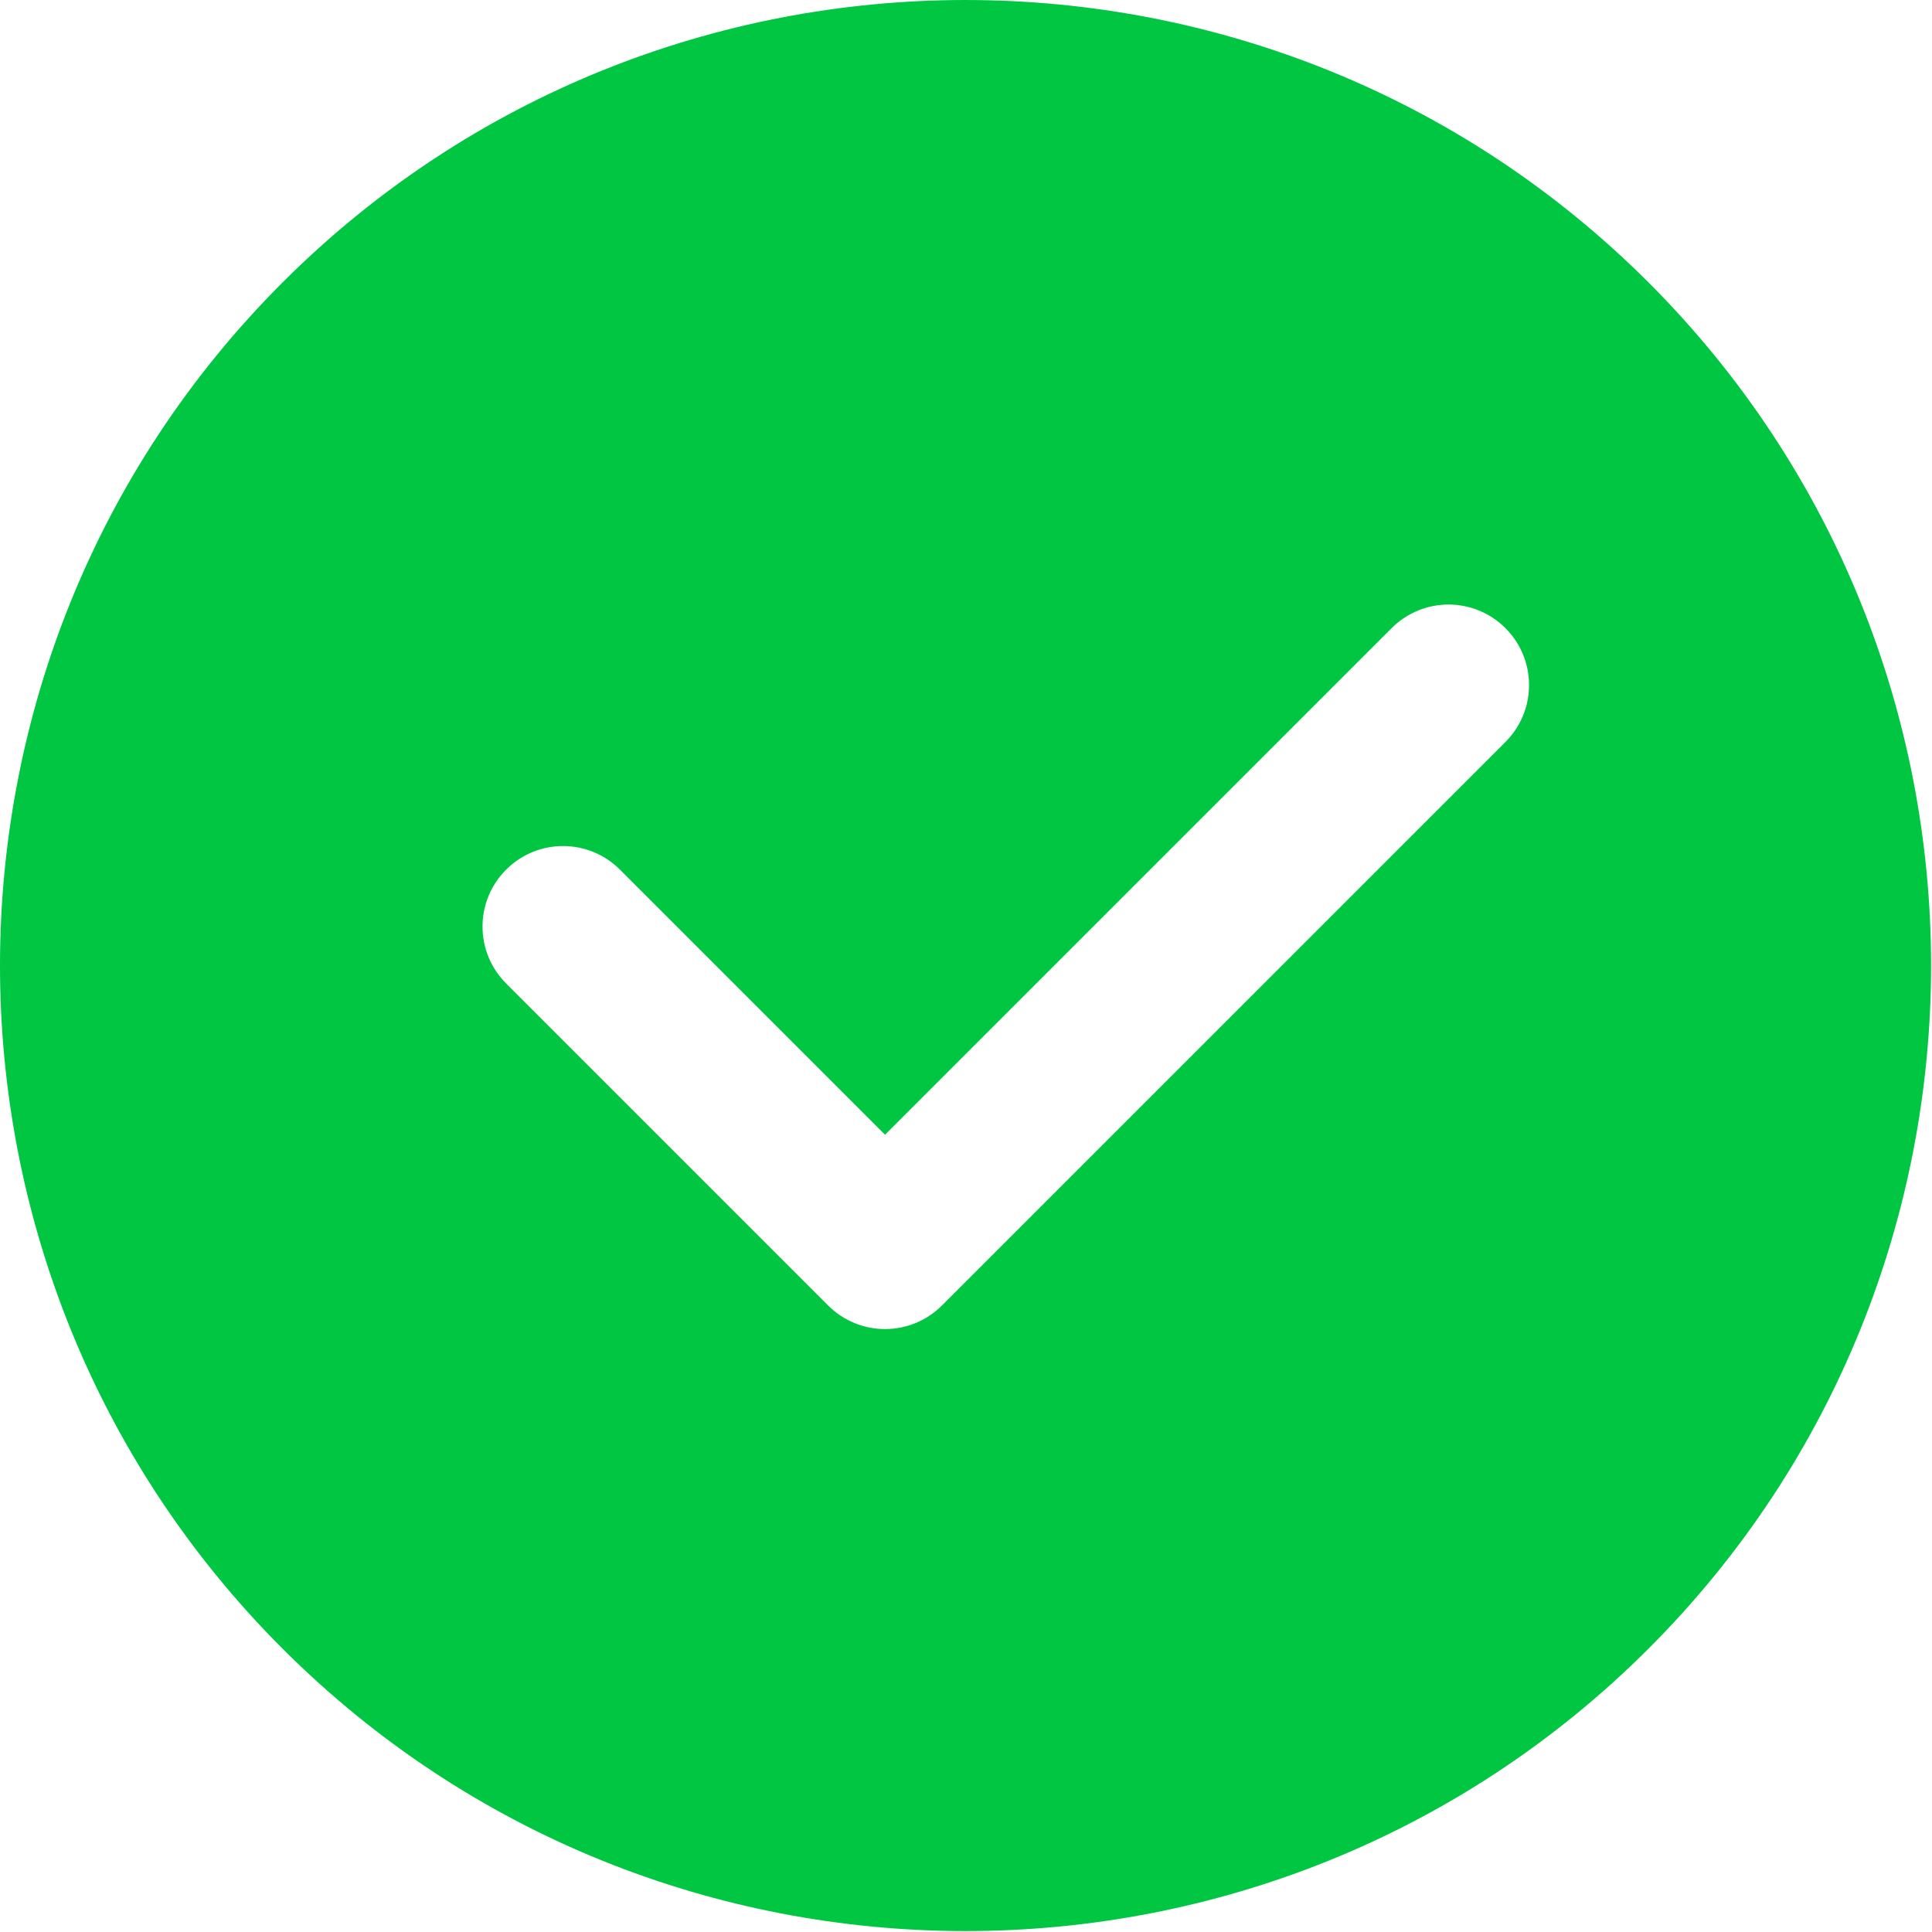
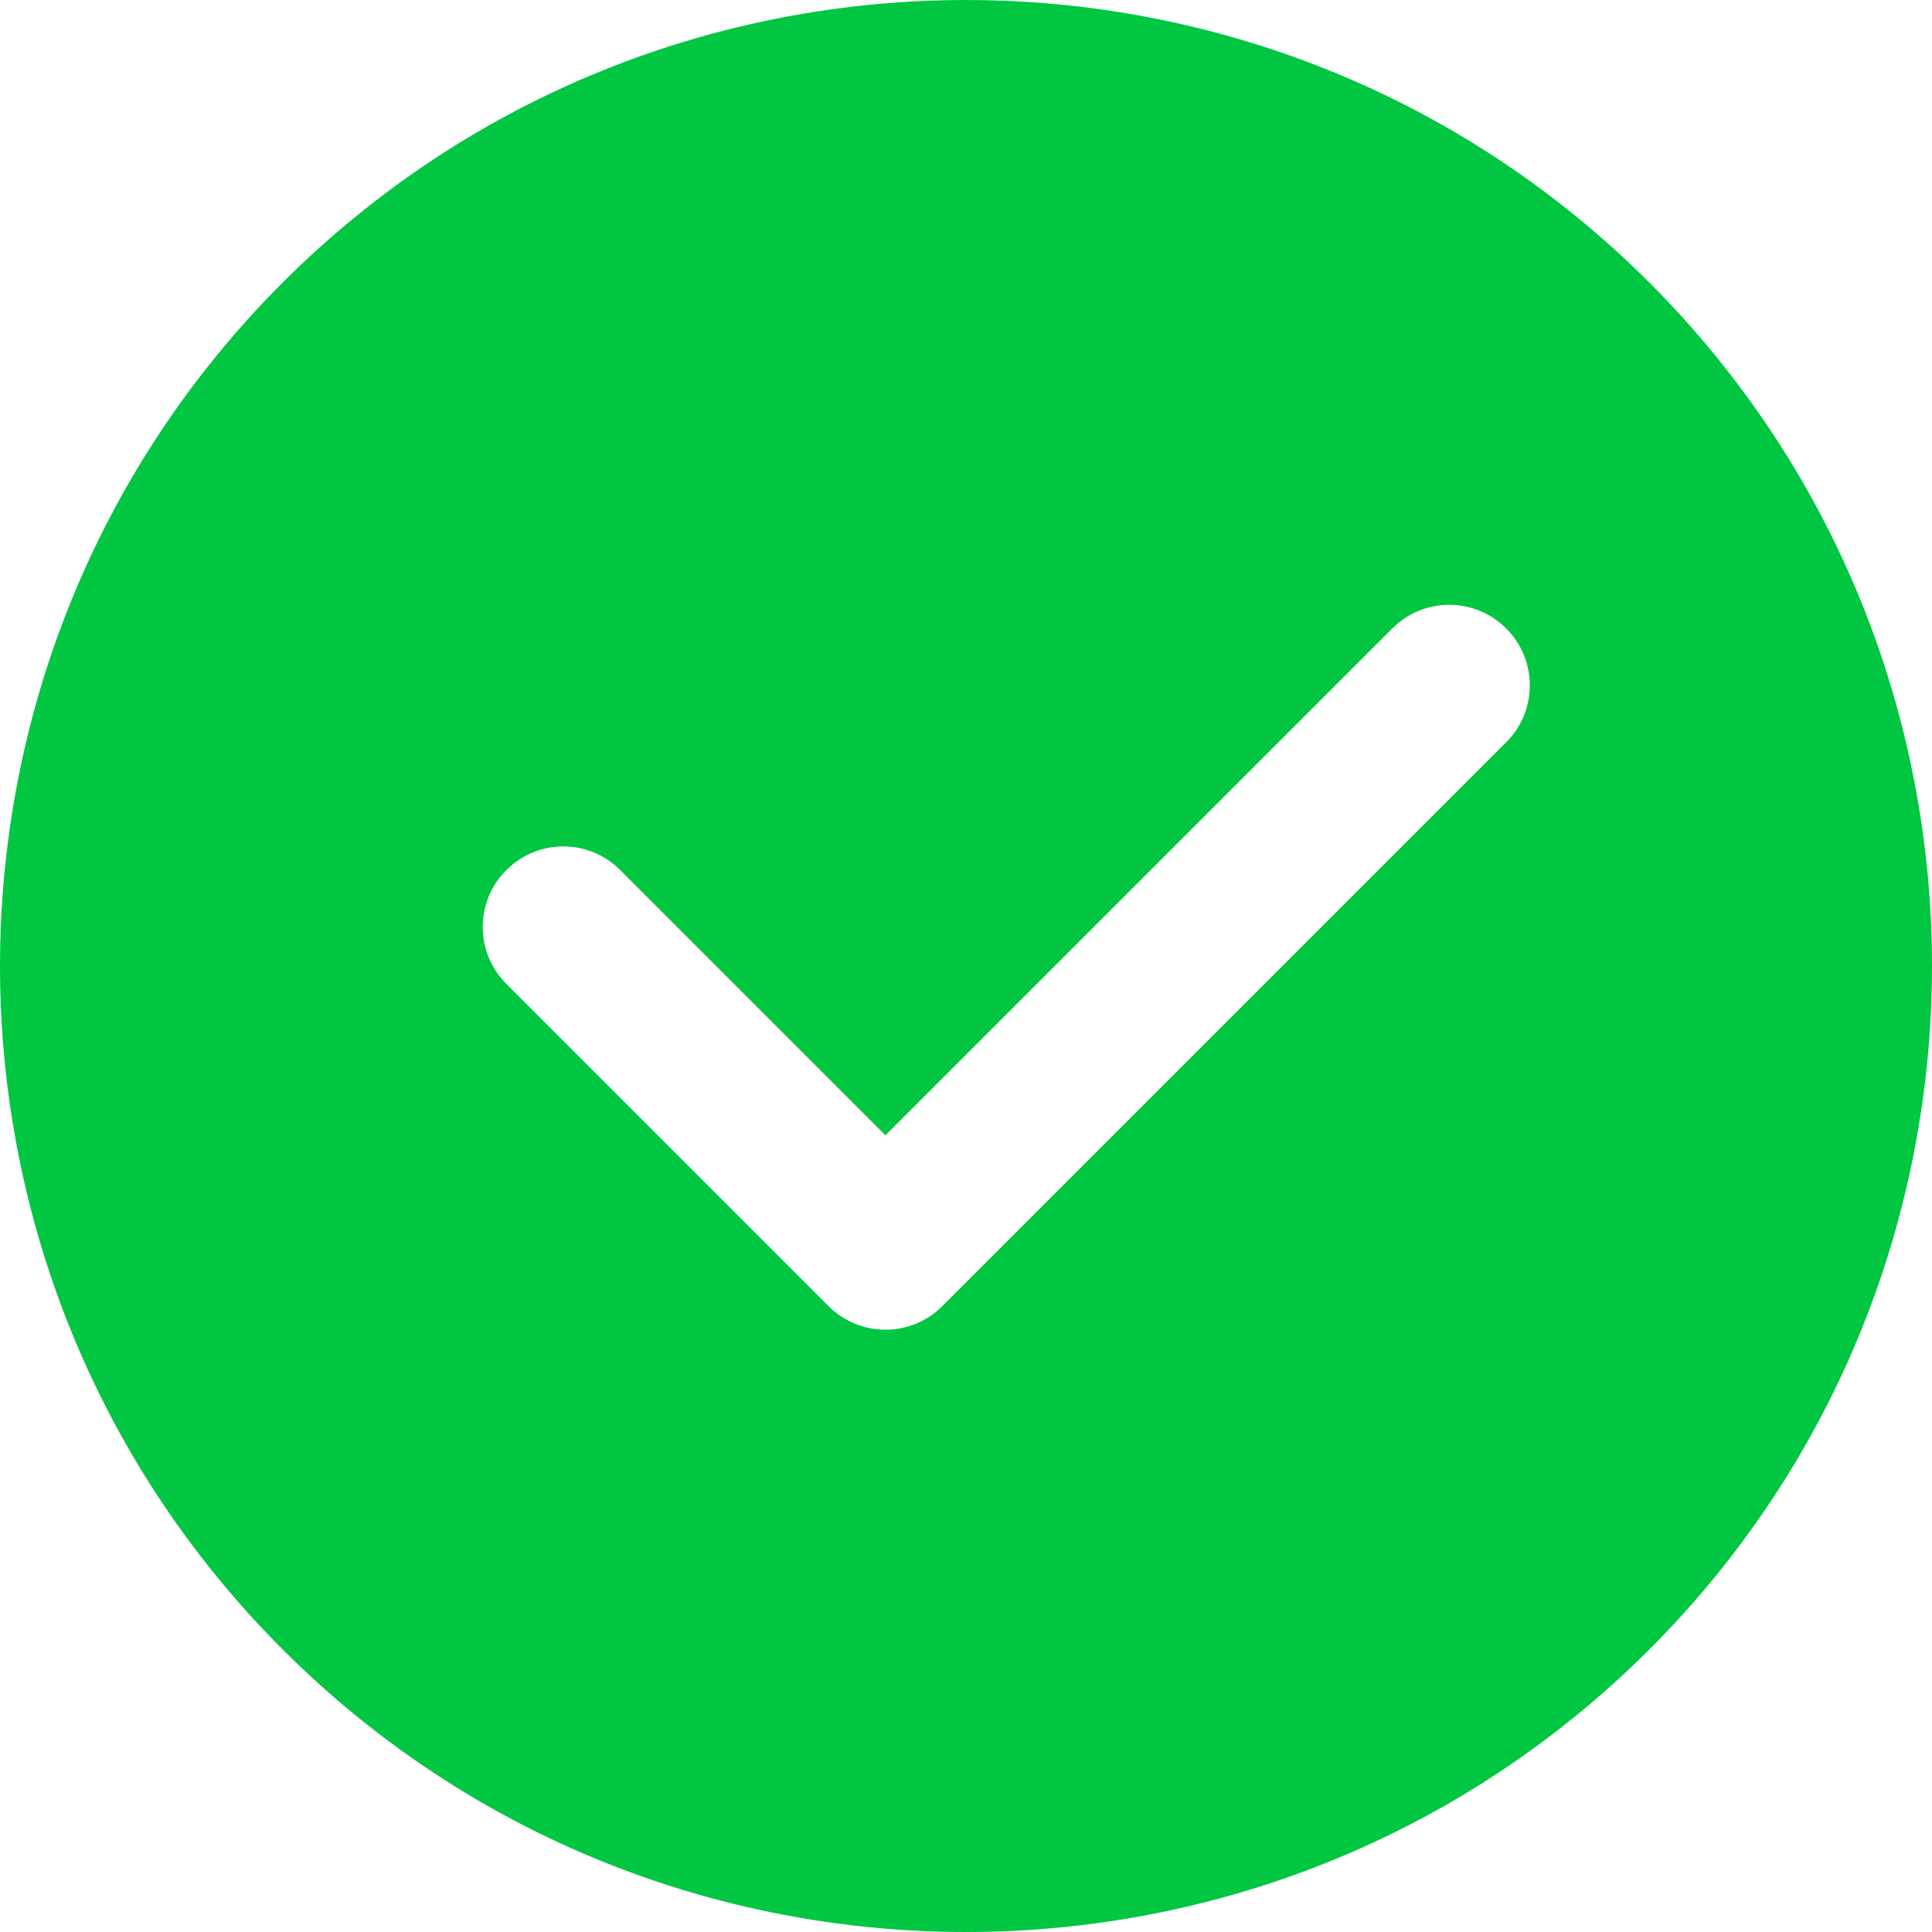
- <svg xmlns="http://www.w3.org/2000/svg" width="512px" height="512px" viewBox="0 0 512 512" version="1.1">
+ <svg xmlns="http://www.w3.org/2000/svg" width="32px" height="32px" viewBox="0 0 32 32" version="1.1">
  <g id="Page-1" stroke="none" stroke-width="1" fill="none" fill-rule="evenodd">
-     <g id="success-svgrepo-com" fill="#00C642" fill-rule="nonzero">
-       <path d="M436.891,74.867 C337.072,-24.952 174.683,-24.952 74.864,74.867 C-24.955,174.664 -24.955,337.096 74.864,436.894 C124.763,486.814 190.32,511.753 255.877,511.753 C321.434,511.753 386.97,486.814 436.89,436.894 C536.709,337.096 536.709,174.664 436.891,74.867 Z M398.96,196.629 L249.627,345.963 C245.467,350.123 240.006,352.214 234.544,352.214 C229.083,352.214 223.621,350.123 219.461,345.963 L134.128,260.63 C125.787,252.289 125.787,238.806 134.128,230.465 C142.469,222.124 155.952,222.124 164.293,230.465 L234.544,300.716 L368.795,166.465 C377.136,158.124 390.619,158.124 398.96,166.465 C407.301,174.805 407.301,188.288 398.96,196.629 Z" id="Shape" />
-     </g>
+     <path d="M27.319,4.681 C21.077,-1.56 10.923,-1.56 4.681,4.681 C-1.56,10.922 -1.56,21.079 4.681,27.319 C7.801,30.441 11.901,32 16,32 C20.099,32 24.197,30.441 27.319,27.319 C33.56,21.079 33.56,10.922 27.319,4.681 Z M24.947,12.295 L15.609,21.633 C15.349,21.893 15.008,22.024 14.666,22.024 C14.325,22.024 13.983,21.893 13.723,21.633 L8.387,16.297 C7.865,15.776 7.865,14.932 8.387,14.411 C8.909,13.889 9.752,13.889 10.273,14.411 L14.666,18.804 L23.061,10.409 C23.582,9.887 24.425,9.887 24.947,10.409 C25.469,10.93 25.469,11.774 24.947,12.295 Z" id="Shape" fill="#00C642" fill-rule="nonzero" />
  </g>
</svg>
